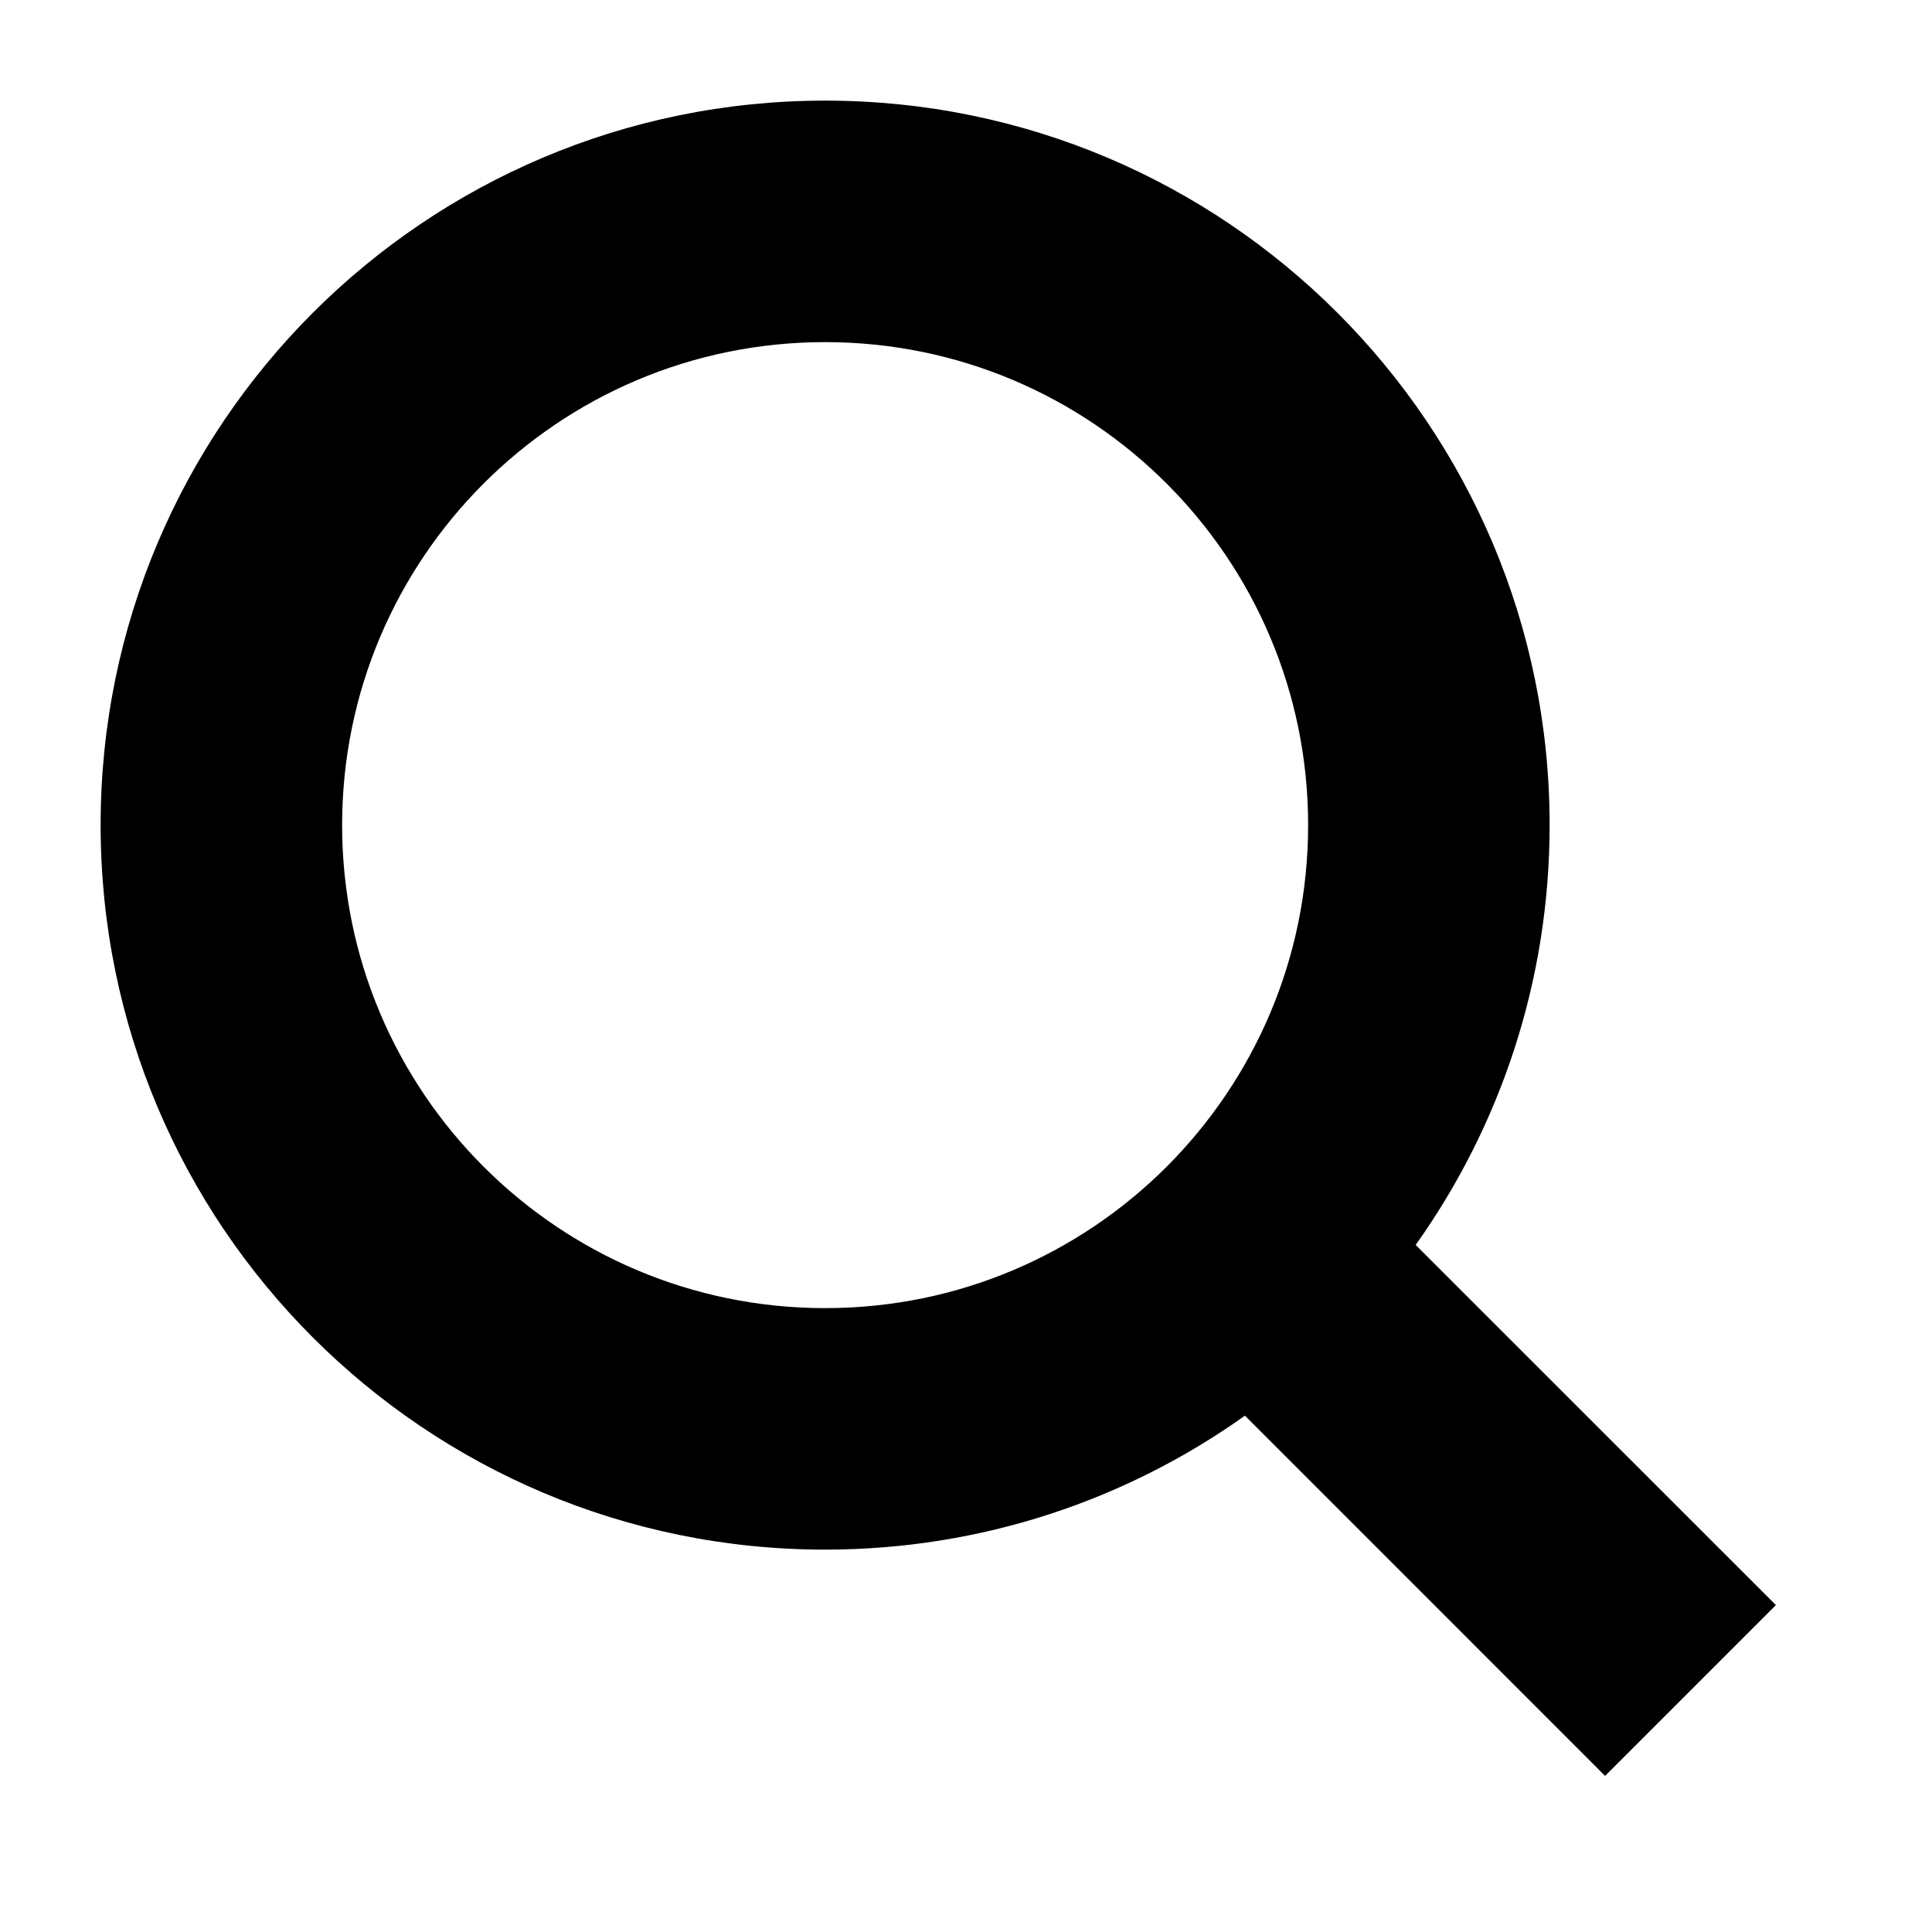
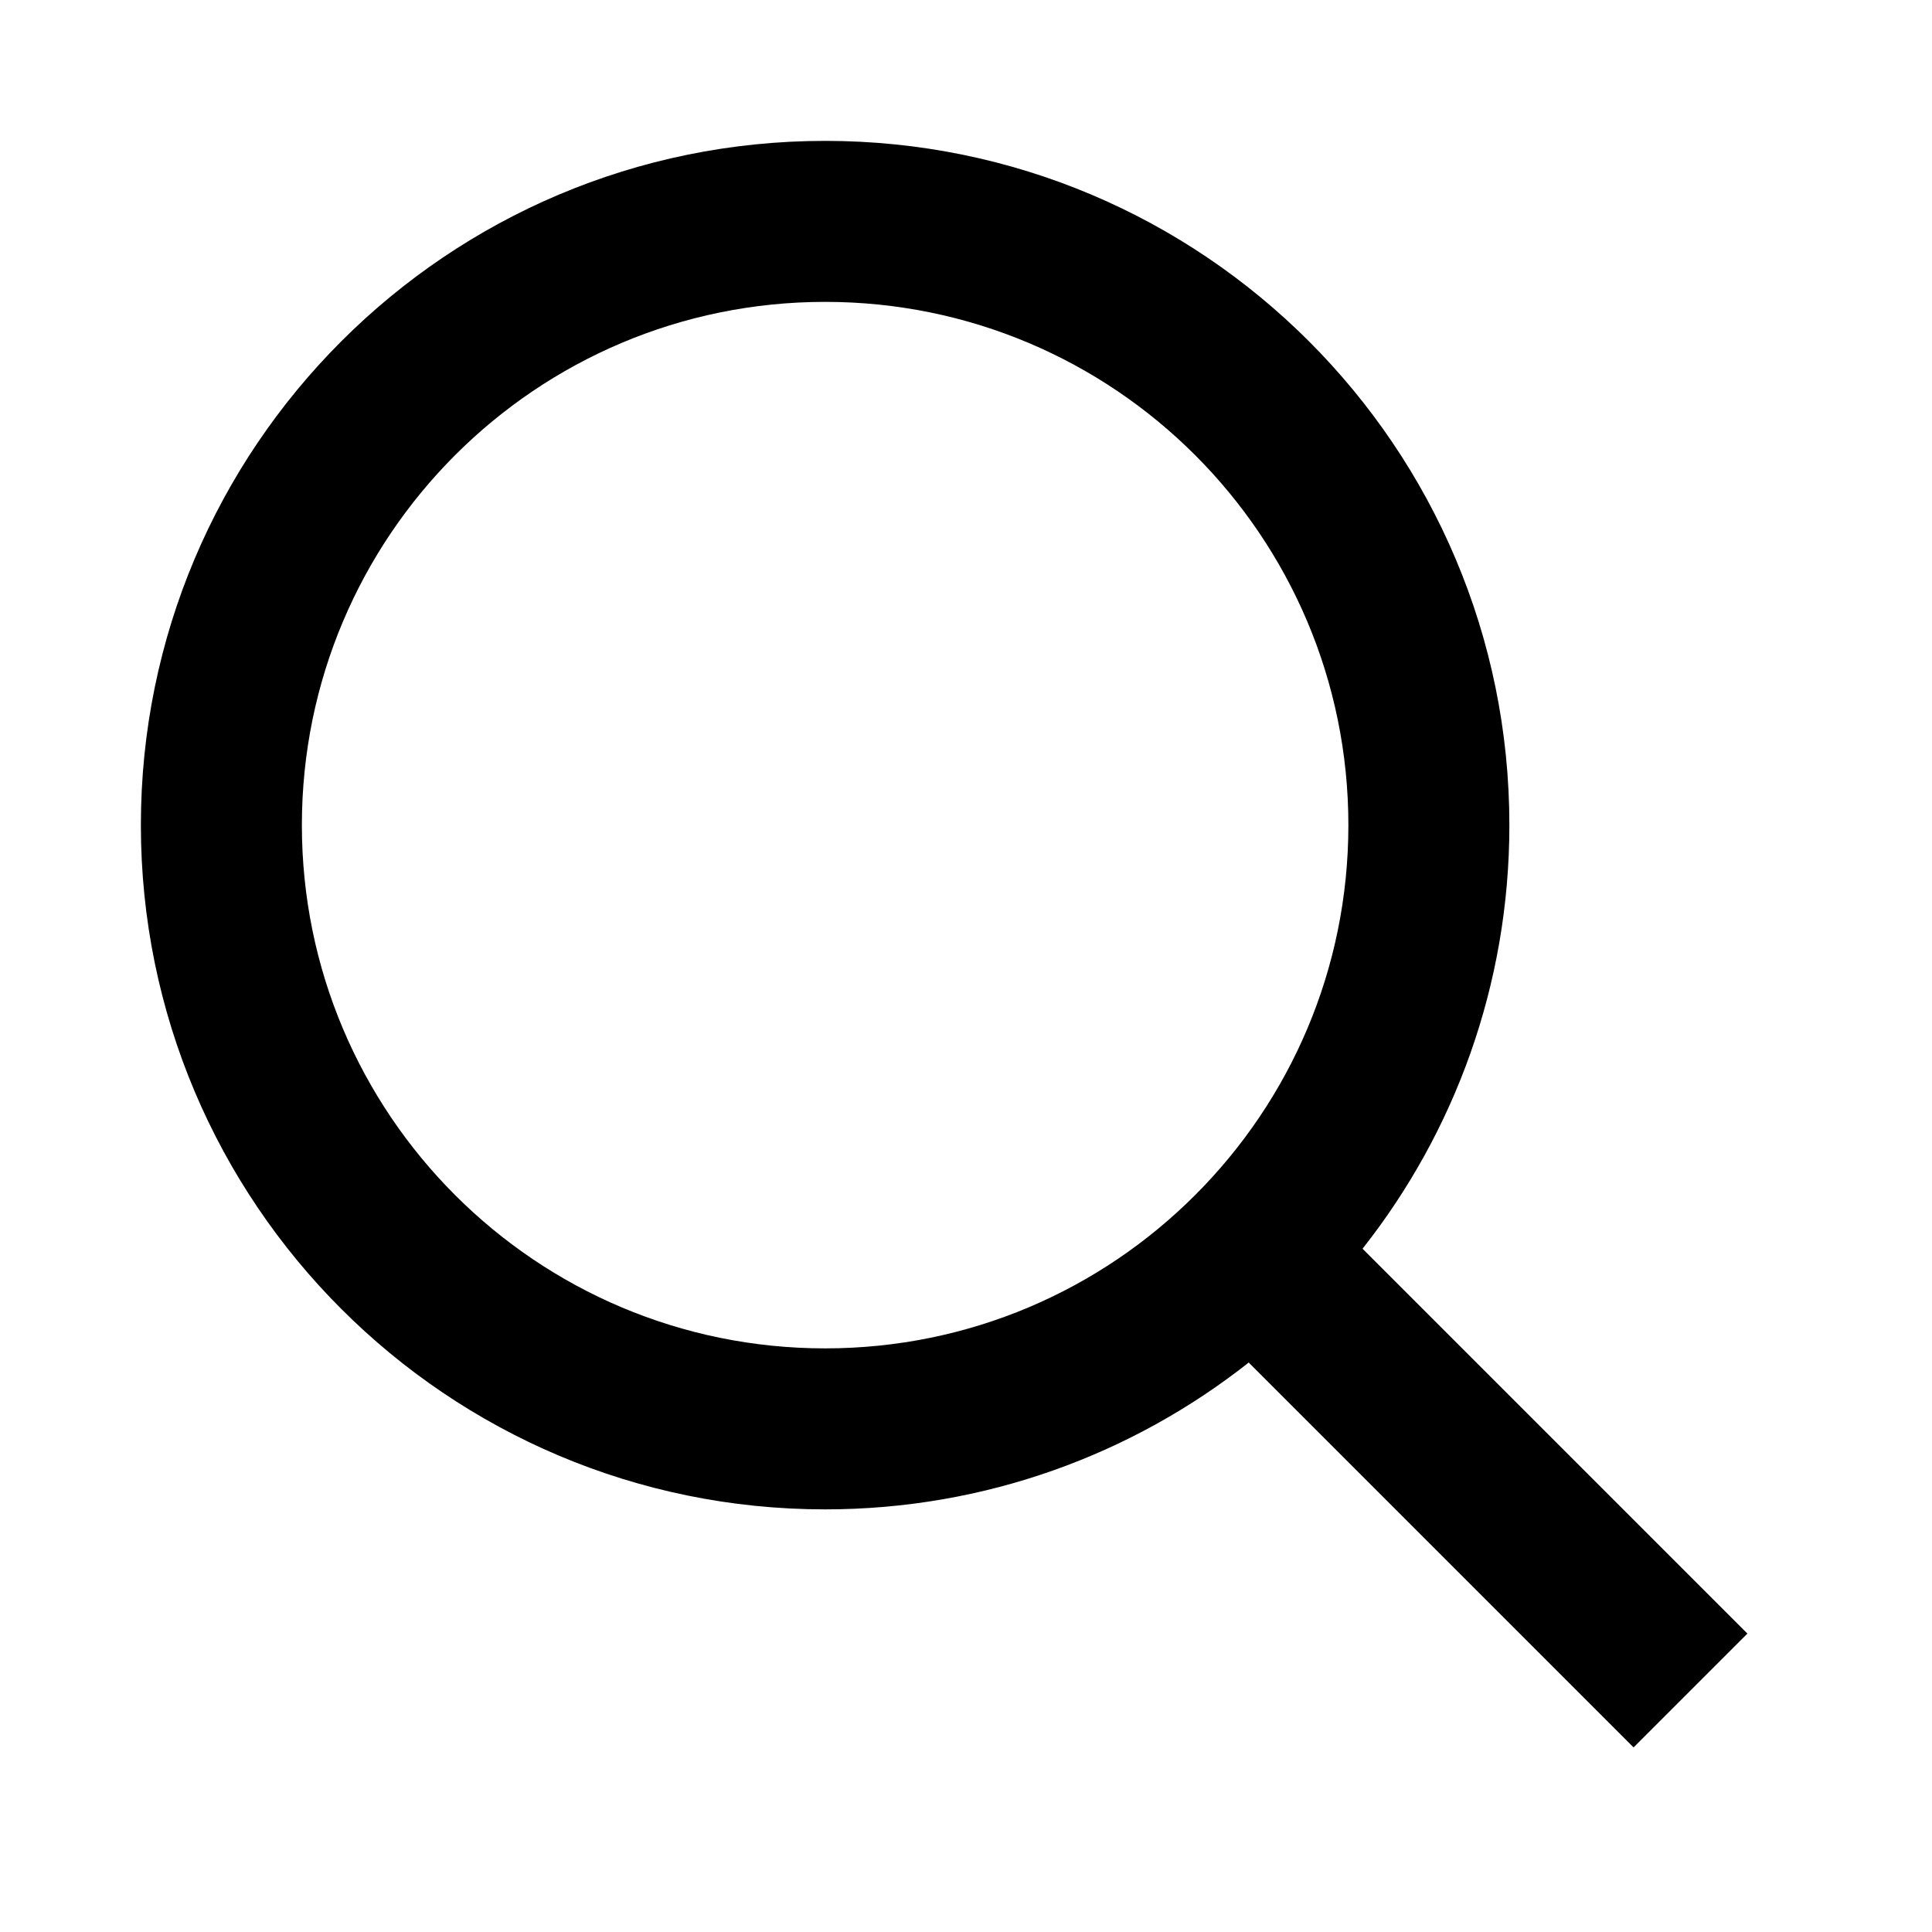
- <svg viewBox="0 0 24 24" aria-hidden="true">
+ <svg viewBox="0 0 24 24" aria-hidden="true" class="search">
  <g>
-     <path d="M10.25 4.25c-3.314 0-6 2.686-6 6s2.686 6 6 6c1.657 0 3.155-.67 4.243-1.757 1.087-1.088 1.757-2.586 1.757-4.243 0-3.314-2.686-6-6-6zm-9 6c0-4.971 4.029-9 9-9s9 4.029 9 9c0 1.943-.617 3.744-1.664 5.215l4.475 4.474-2.122 2.122-4.474-4.475c-1.471 1.047-3.272 1.664-5.215 1.664-4.971 0-9-4.029-9-9z" />
+     <path d="M10.25 3.75c-3.59 0-6.5 2.91-6.5 6.5s2.91 6.5 6.5 6.5c1.795 0 3.419-.726 4.596-1.904 1.178-1.177 1.904-2.801 1.904-4.596 0-3.59-2.91-6.5-6.5-6.5zm-8.5 6.5c0-4.694 3.806-8.5 8.5-8.5s8.5 3.806 8.5 8.5c0 1.986-.682 3.815-1.824 5.262l4.781 4.781-1.414 1.414-4.781-4.781c-1.447 1.142-3.276 1.824-5.262 1.824-4.694 0-8.5-3.806-8.5-8.5z" />
  </g>
</svg>
